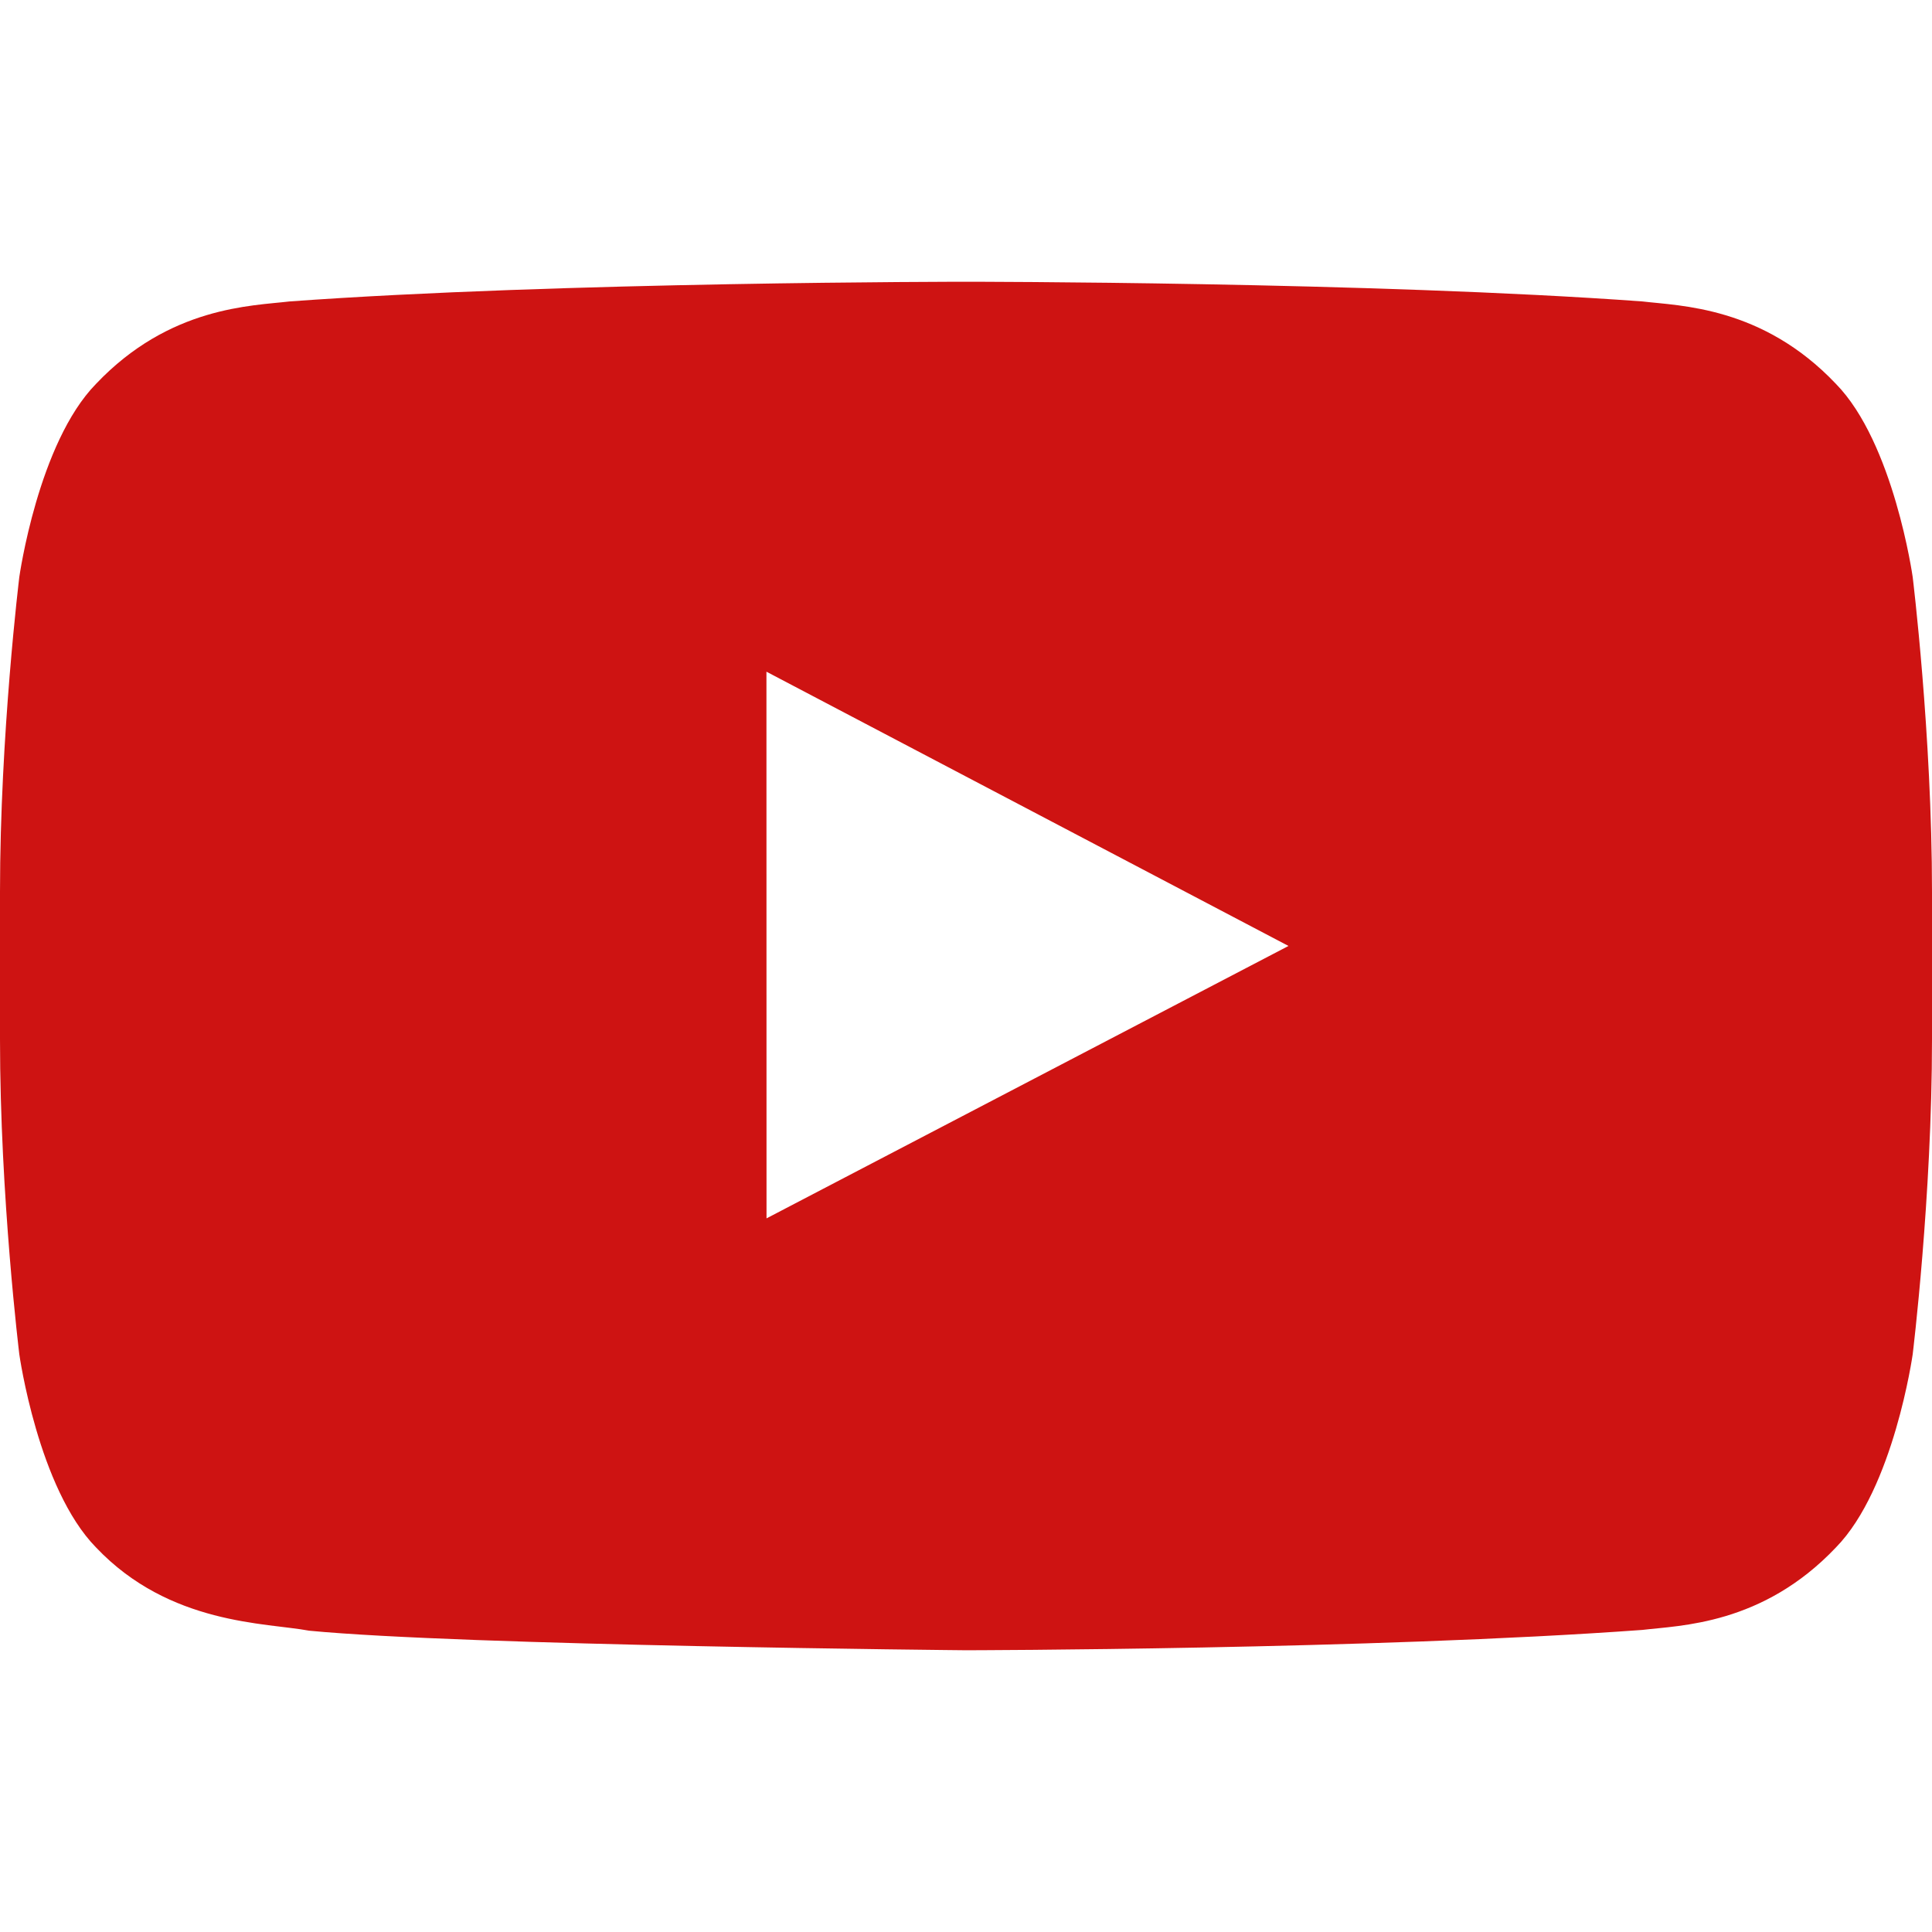
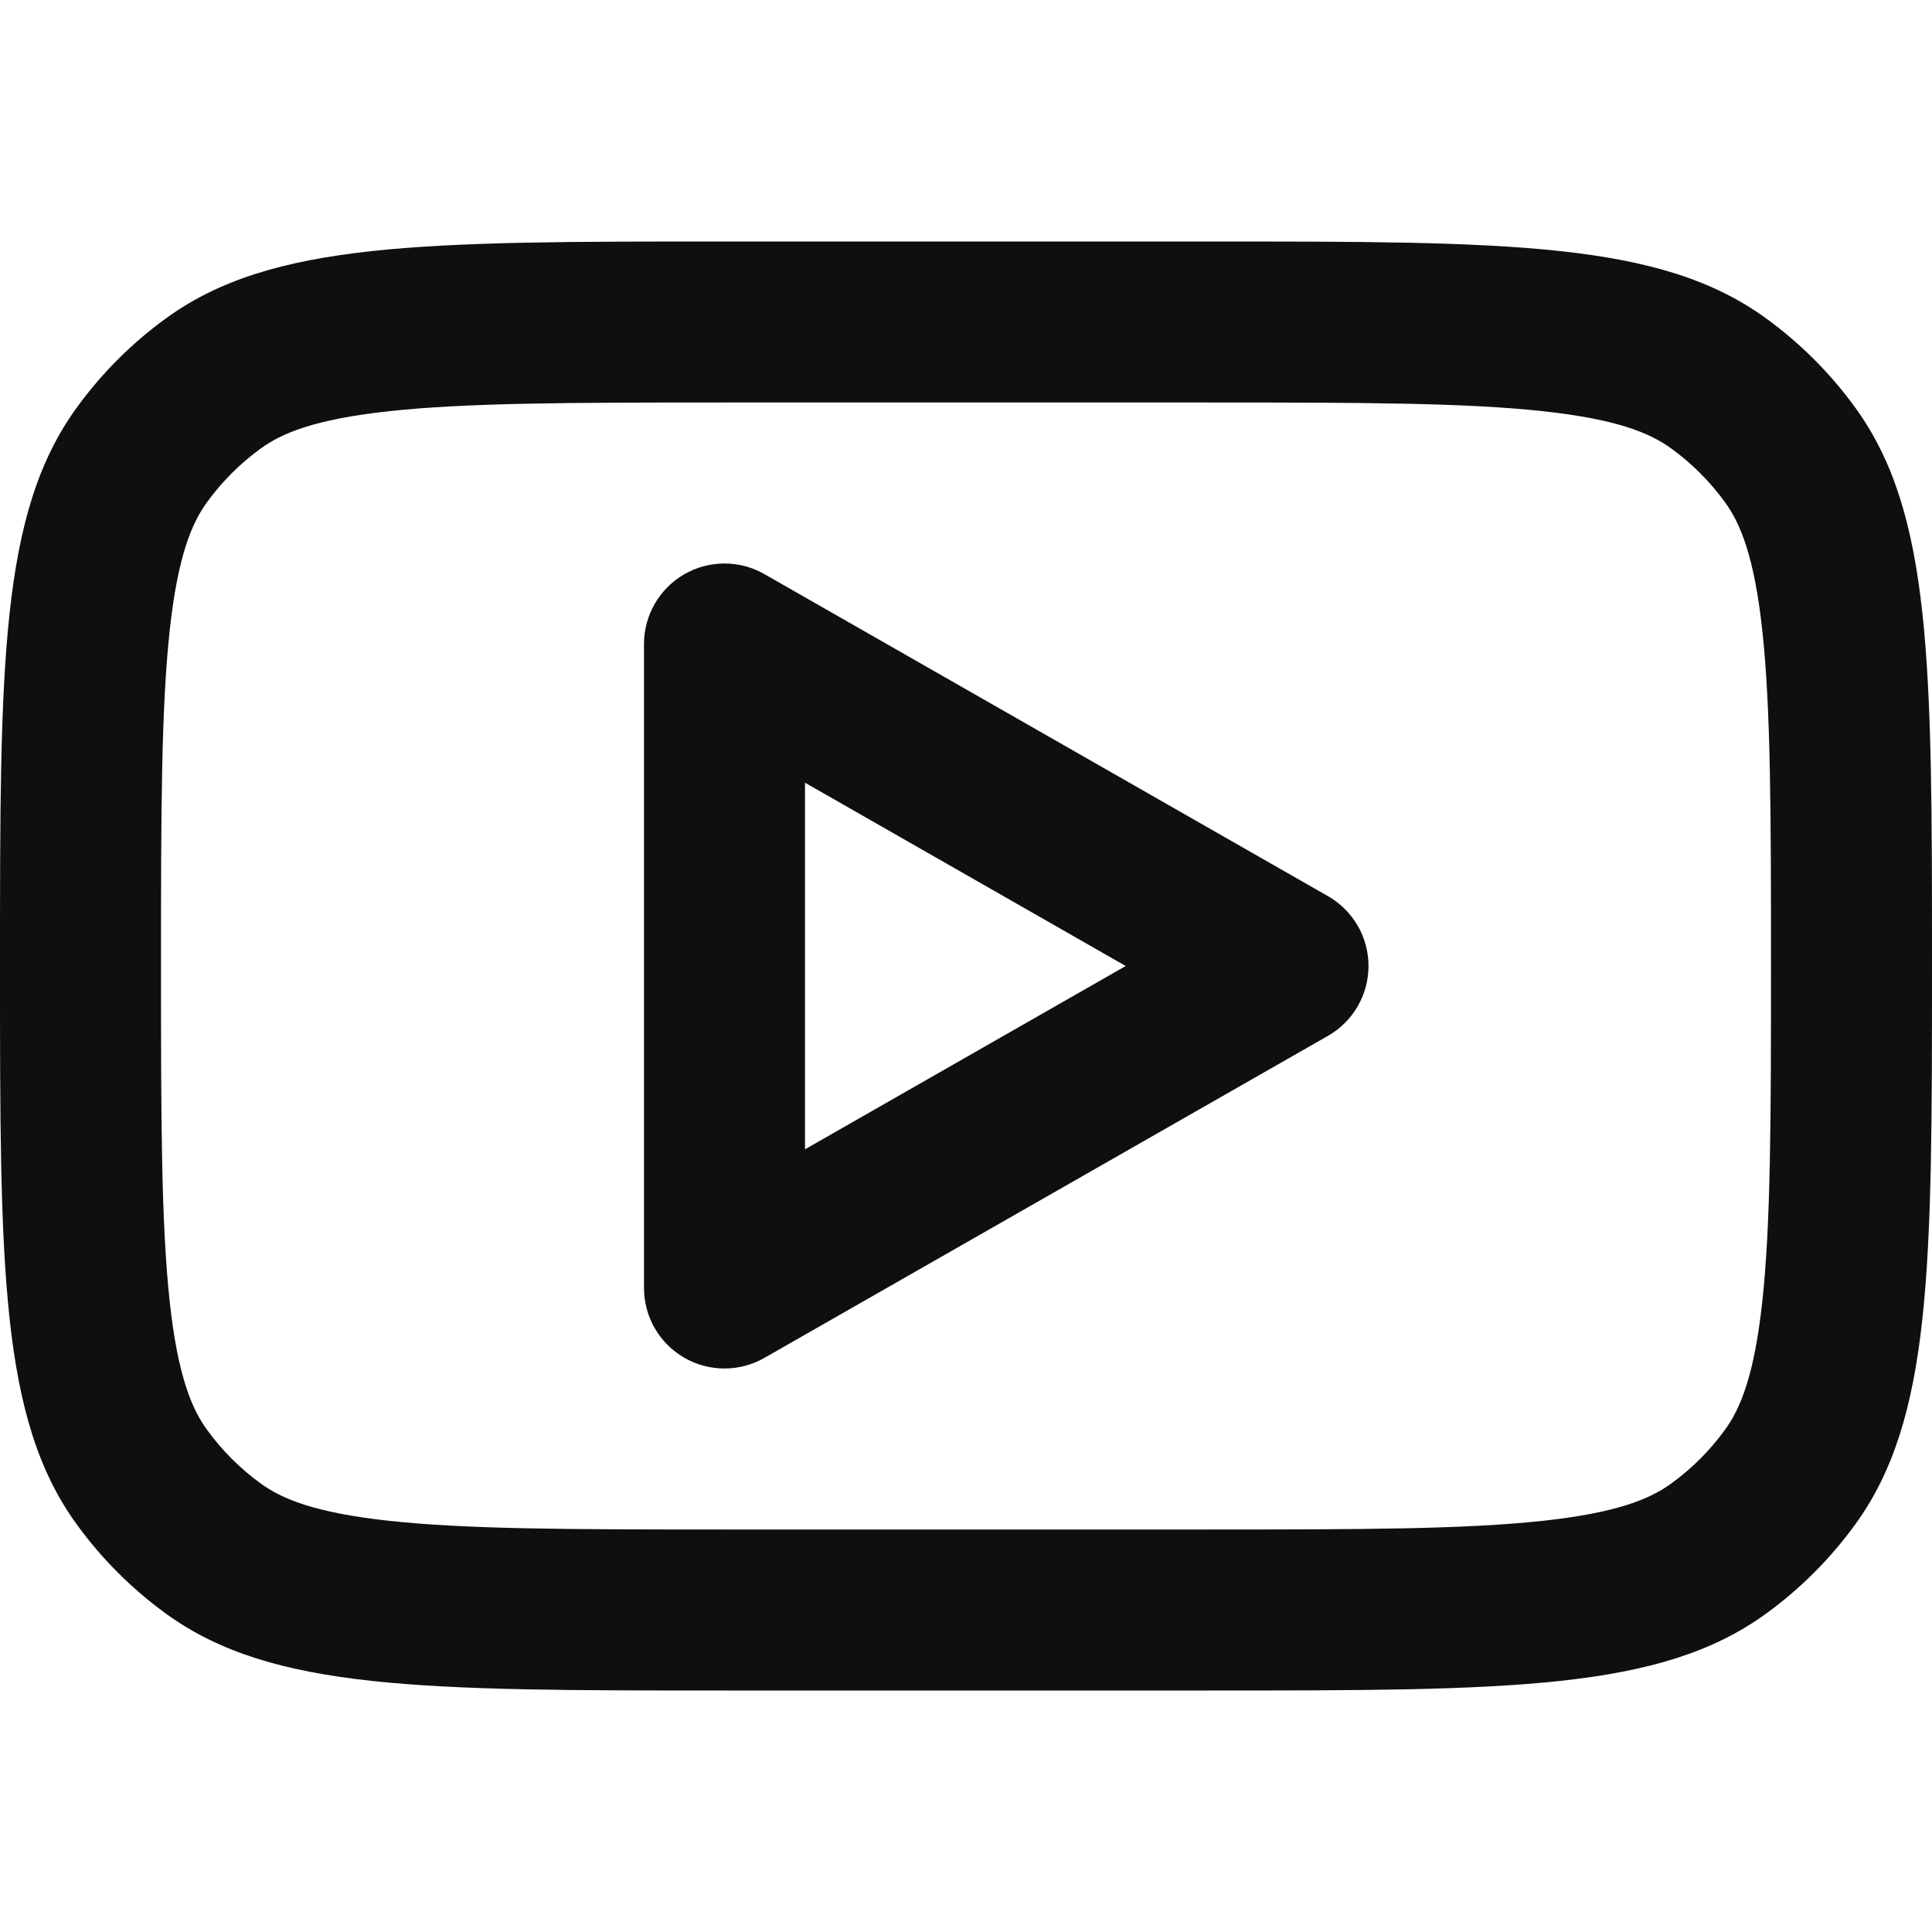
- <svg xmlns="http://www.w3.org/2000/svg" width="800px" height="800px" viewBox="0 -7 48 48" version="1.1">
-   <defs>
- 
- </defs>
-   <g id="Icons" stroke="none" stroke-width="1" fill="none" fill-rule="evenodd">
-     <g id="Color-" transform="translate(-200, -368)" fill="#CE1312">
-       <path d="M219.044,391.27 L219.042,377.688 L232.012,384.502 L219.044,391.27 Z M247.52,375.334 C247.52,375.334 247.05,372.003 245.612,370.536 C243.786,368.61 241.74,368.601 240.803,368.489 C234.086,368 224.011,368 224.011,368 L223.989,368 C223.989,368 213.914,368 207.197,368.489 C206.258,368.601 204.214,368.61 202.387,370.536 C200.948,372.003 200.48,375.334 200.48,375.334 C200.48,375.334 200,379.247 200,383.158 L200,386.826 C200,390.738 200.48,394.649 200.48,394.649 C200.48,394.649 200.948,397.98 202.387,399.447 C204.214,401.373 206.612,401.313 207.68,401.514 C211.52,401.885 224,402 224,402 C224,402 234.086,401.985 240.803,401.495 C241.74,401.382 243.786,401.373 245.612,399.447 C247.05,397.98 247.52,394.649 247.52,394.649 C247.52,394.649 248,390.738 248,386.826 L248,383.158 C248,379.247 247.52,375.334 247.52,375.334 L247.52,375.334 Z" id="Youtube">
- 
- </path>
-     </g>
-   </g>
+ <svg xmlns="http://www.w3.org/2000/svg" width="800px" height="800px" viewBox="0 0 24 24" fill="none">
+   <path fill-rule="evenodd" clip-rule="evenodd" d="M9.496 7.132C9.187 6.955 8.806 6.956 8.498 7.135C8.19 7.314 8 7.644 8 8V16C8 16.357 8.19 16.686 8.498 16.865C8.806 17.044 9.187 17.045 9.496 16.868L16.496 12.868C16.808 12.69 17 12.359 17 12C17 11.641 16.808 11.31 16.496 11.132L9.496 7.132ZM13.984 12L10 14.277V9.723L13.984 12Z" fill="#0F0F0F" />
+   <path fill-rule="evenodd" clip-rule="evenodd" d="M0 12C0 8.25 0 6.375 0.955 5.061C1.263 4.637 1.637 4.263 2.061 3.955C3.375 3 5.25 3 9 3H15C18.75 3 20.625 3 21.939 3.955C22.363 4.263 22.737 4.637 23.045 5.061C24 6.375 24 8.25 24 12C24 15.75 24 17.625 23.045 18.939C22.737 19.363 22.363 19.737 21.939 20.045C20.625 21 18.75 21 15 21H9C5.25 21 3.375 21 2.061 20.045C1.637 19.737 1.263 19.363 0.955 18.939C0 17.625 0 15.75 0 12ZM9 5H15C16.919 5 18.198 5.003 19.167 5.108C20.099 5.209 20.504 5.384 20.763 5.573C21.018 5.758 21.242 5.982 21.427 6.237C21.616 6.496 21.791 6.901 21.892 7.833C21.997 8.802 22 10.081 22 12C22 13.919 21.997 15.198 21.892 16.167C21.791 17.099 21.616 17.504 21.427 17.763C21.242 18.018 21.018 18.242 20.763 18.427C20.504 18.616 20.099 18.791 19.167 18.892C18.198 18.997 16.919 19 15 19H9C7.081 19 5.802 18.997 4.833 18.892C3.901 18.791 3.496 18.616 3.237 18.427C2.982 18.242 2.758 18.018 2.573 17.763C2.384 17.504 2.209 17.099 2.108 16.167C2.003 15.198 2 13.919 2 12C2 10.081 2.003 8.802 2.108 7.833C2.209 6.901 2.384 6.496 2.573 6.237C2.758 5.982 2.982 5.758 3.237 5.573C3.496 5.384 3.901 5.209 4.833 5.108C5.802 5.003 7.081 5 9 5Z" fill="#0F0F0F" />
</svg>
